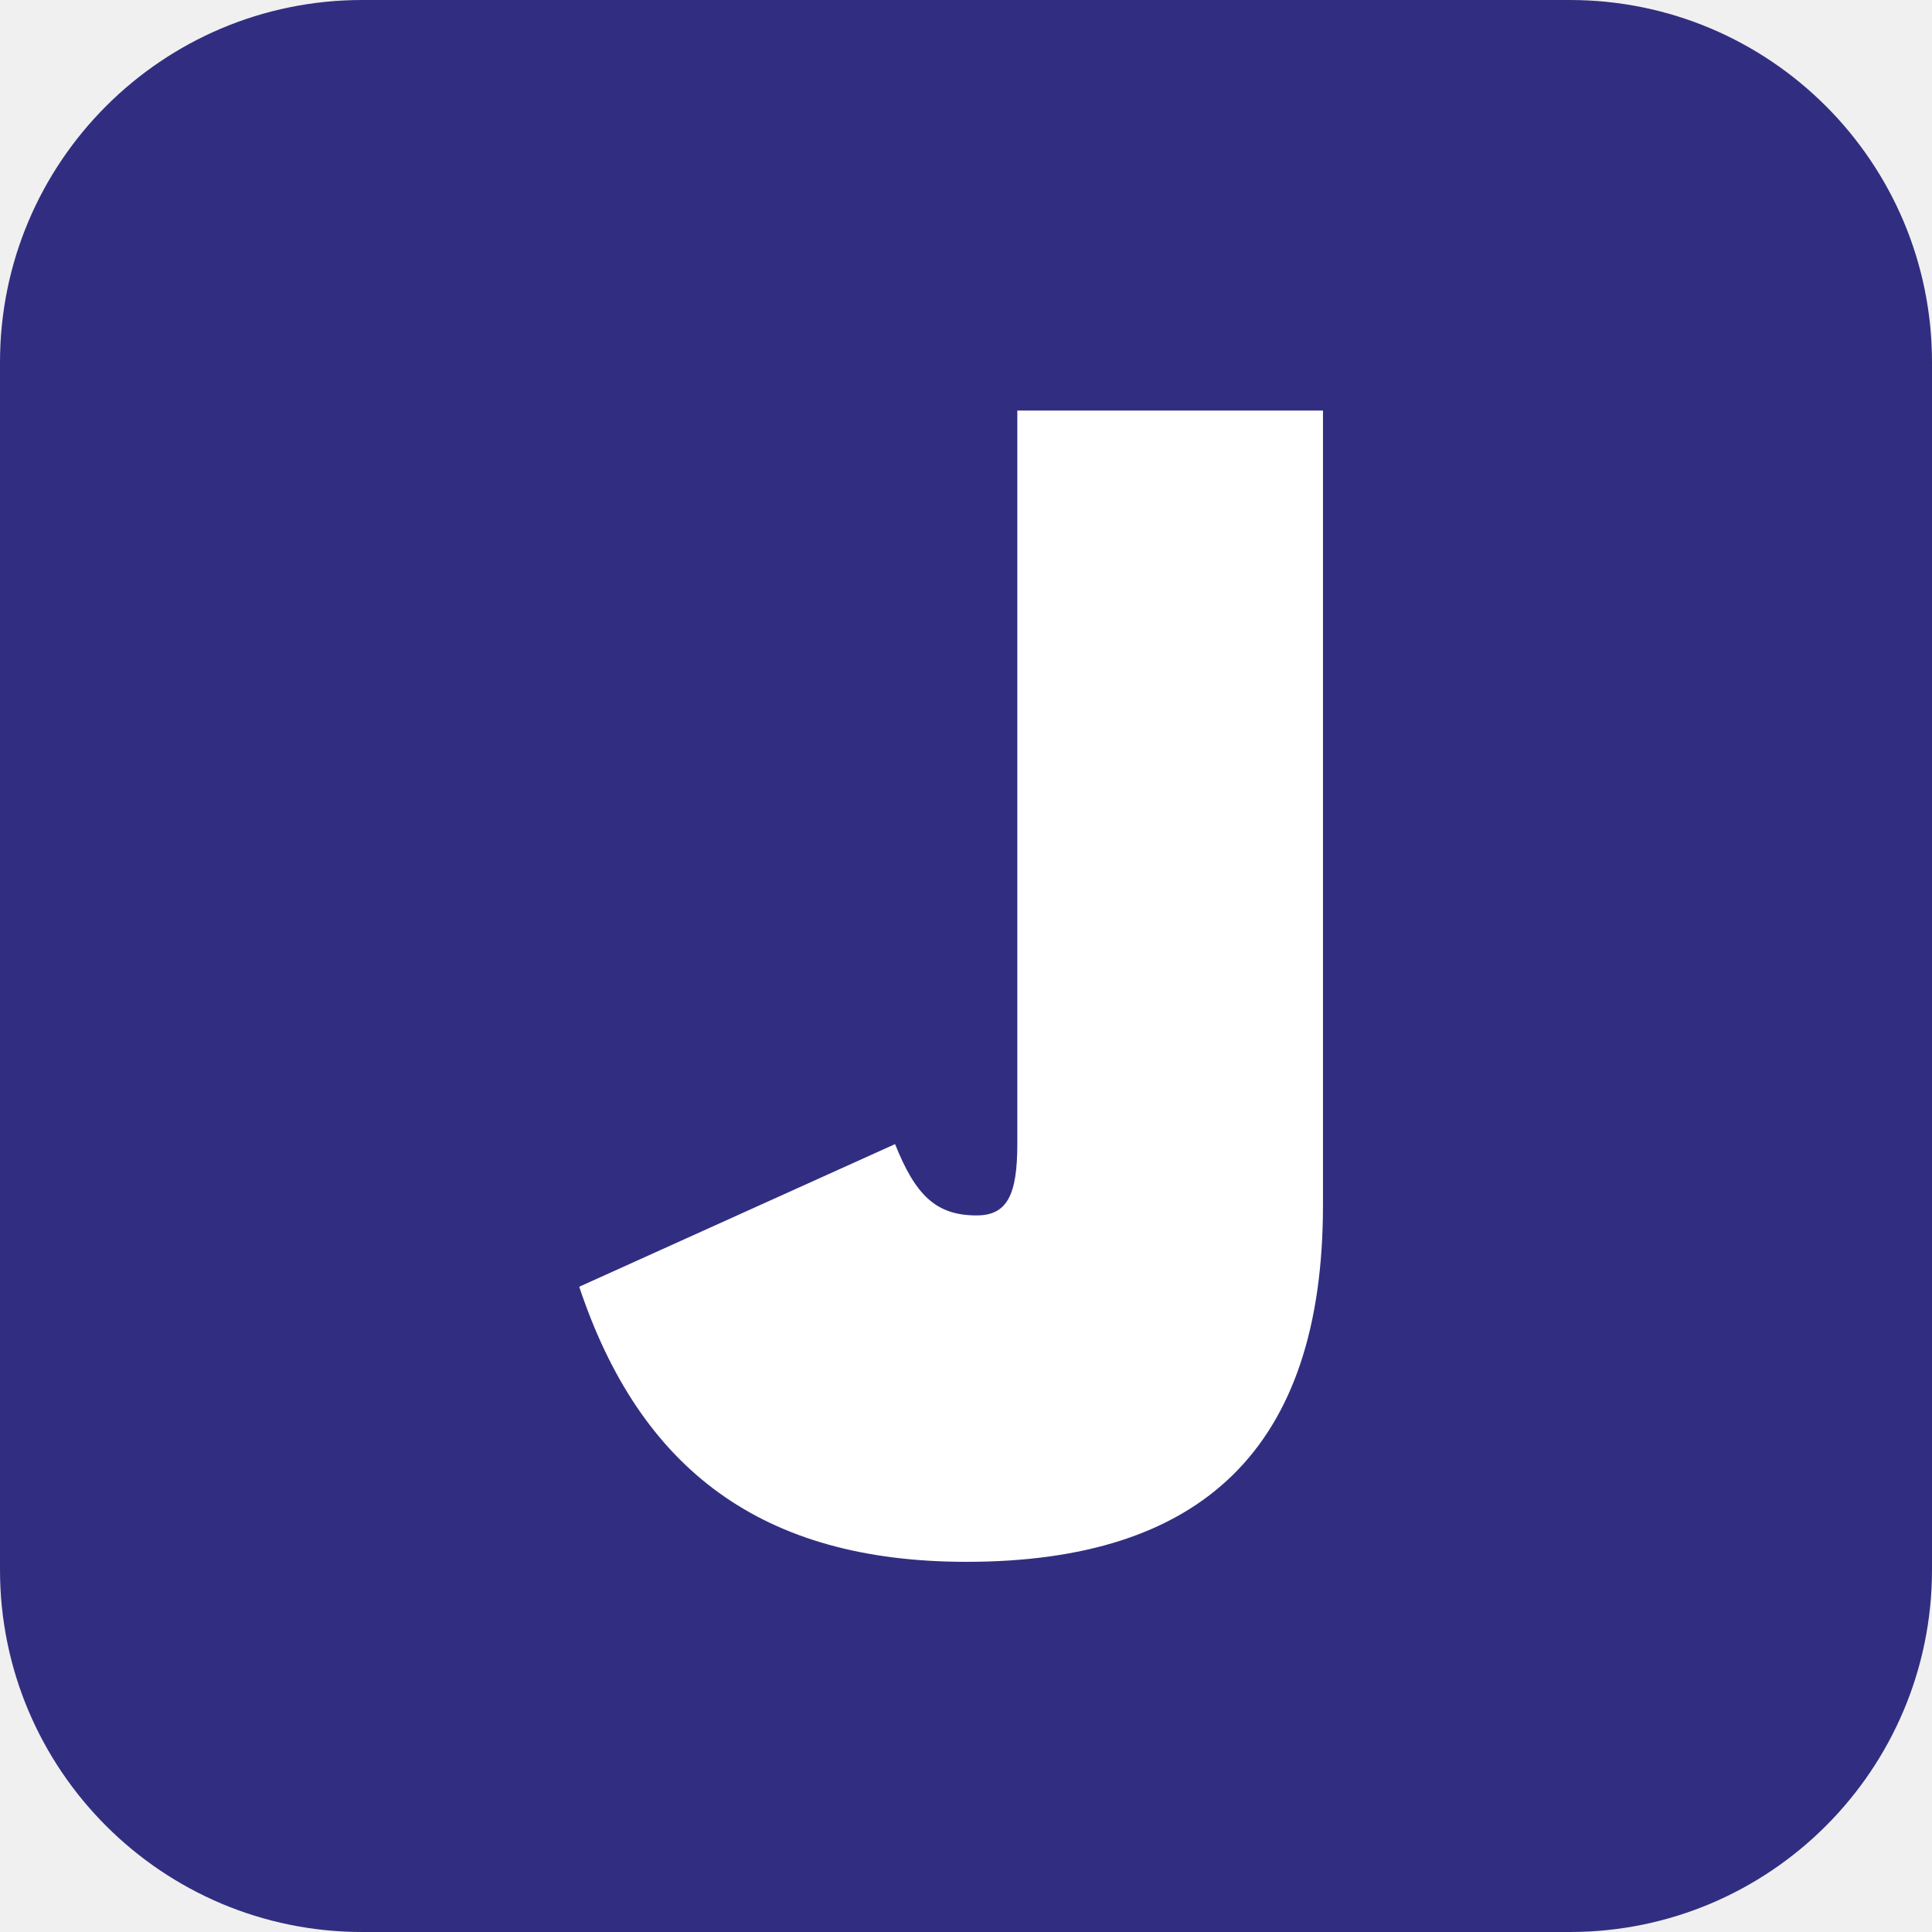
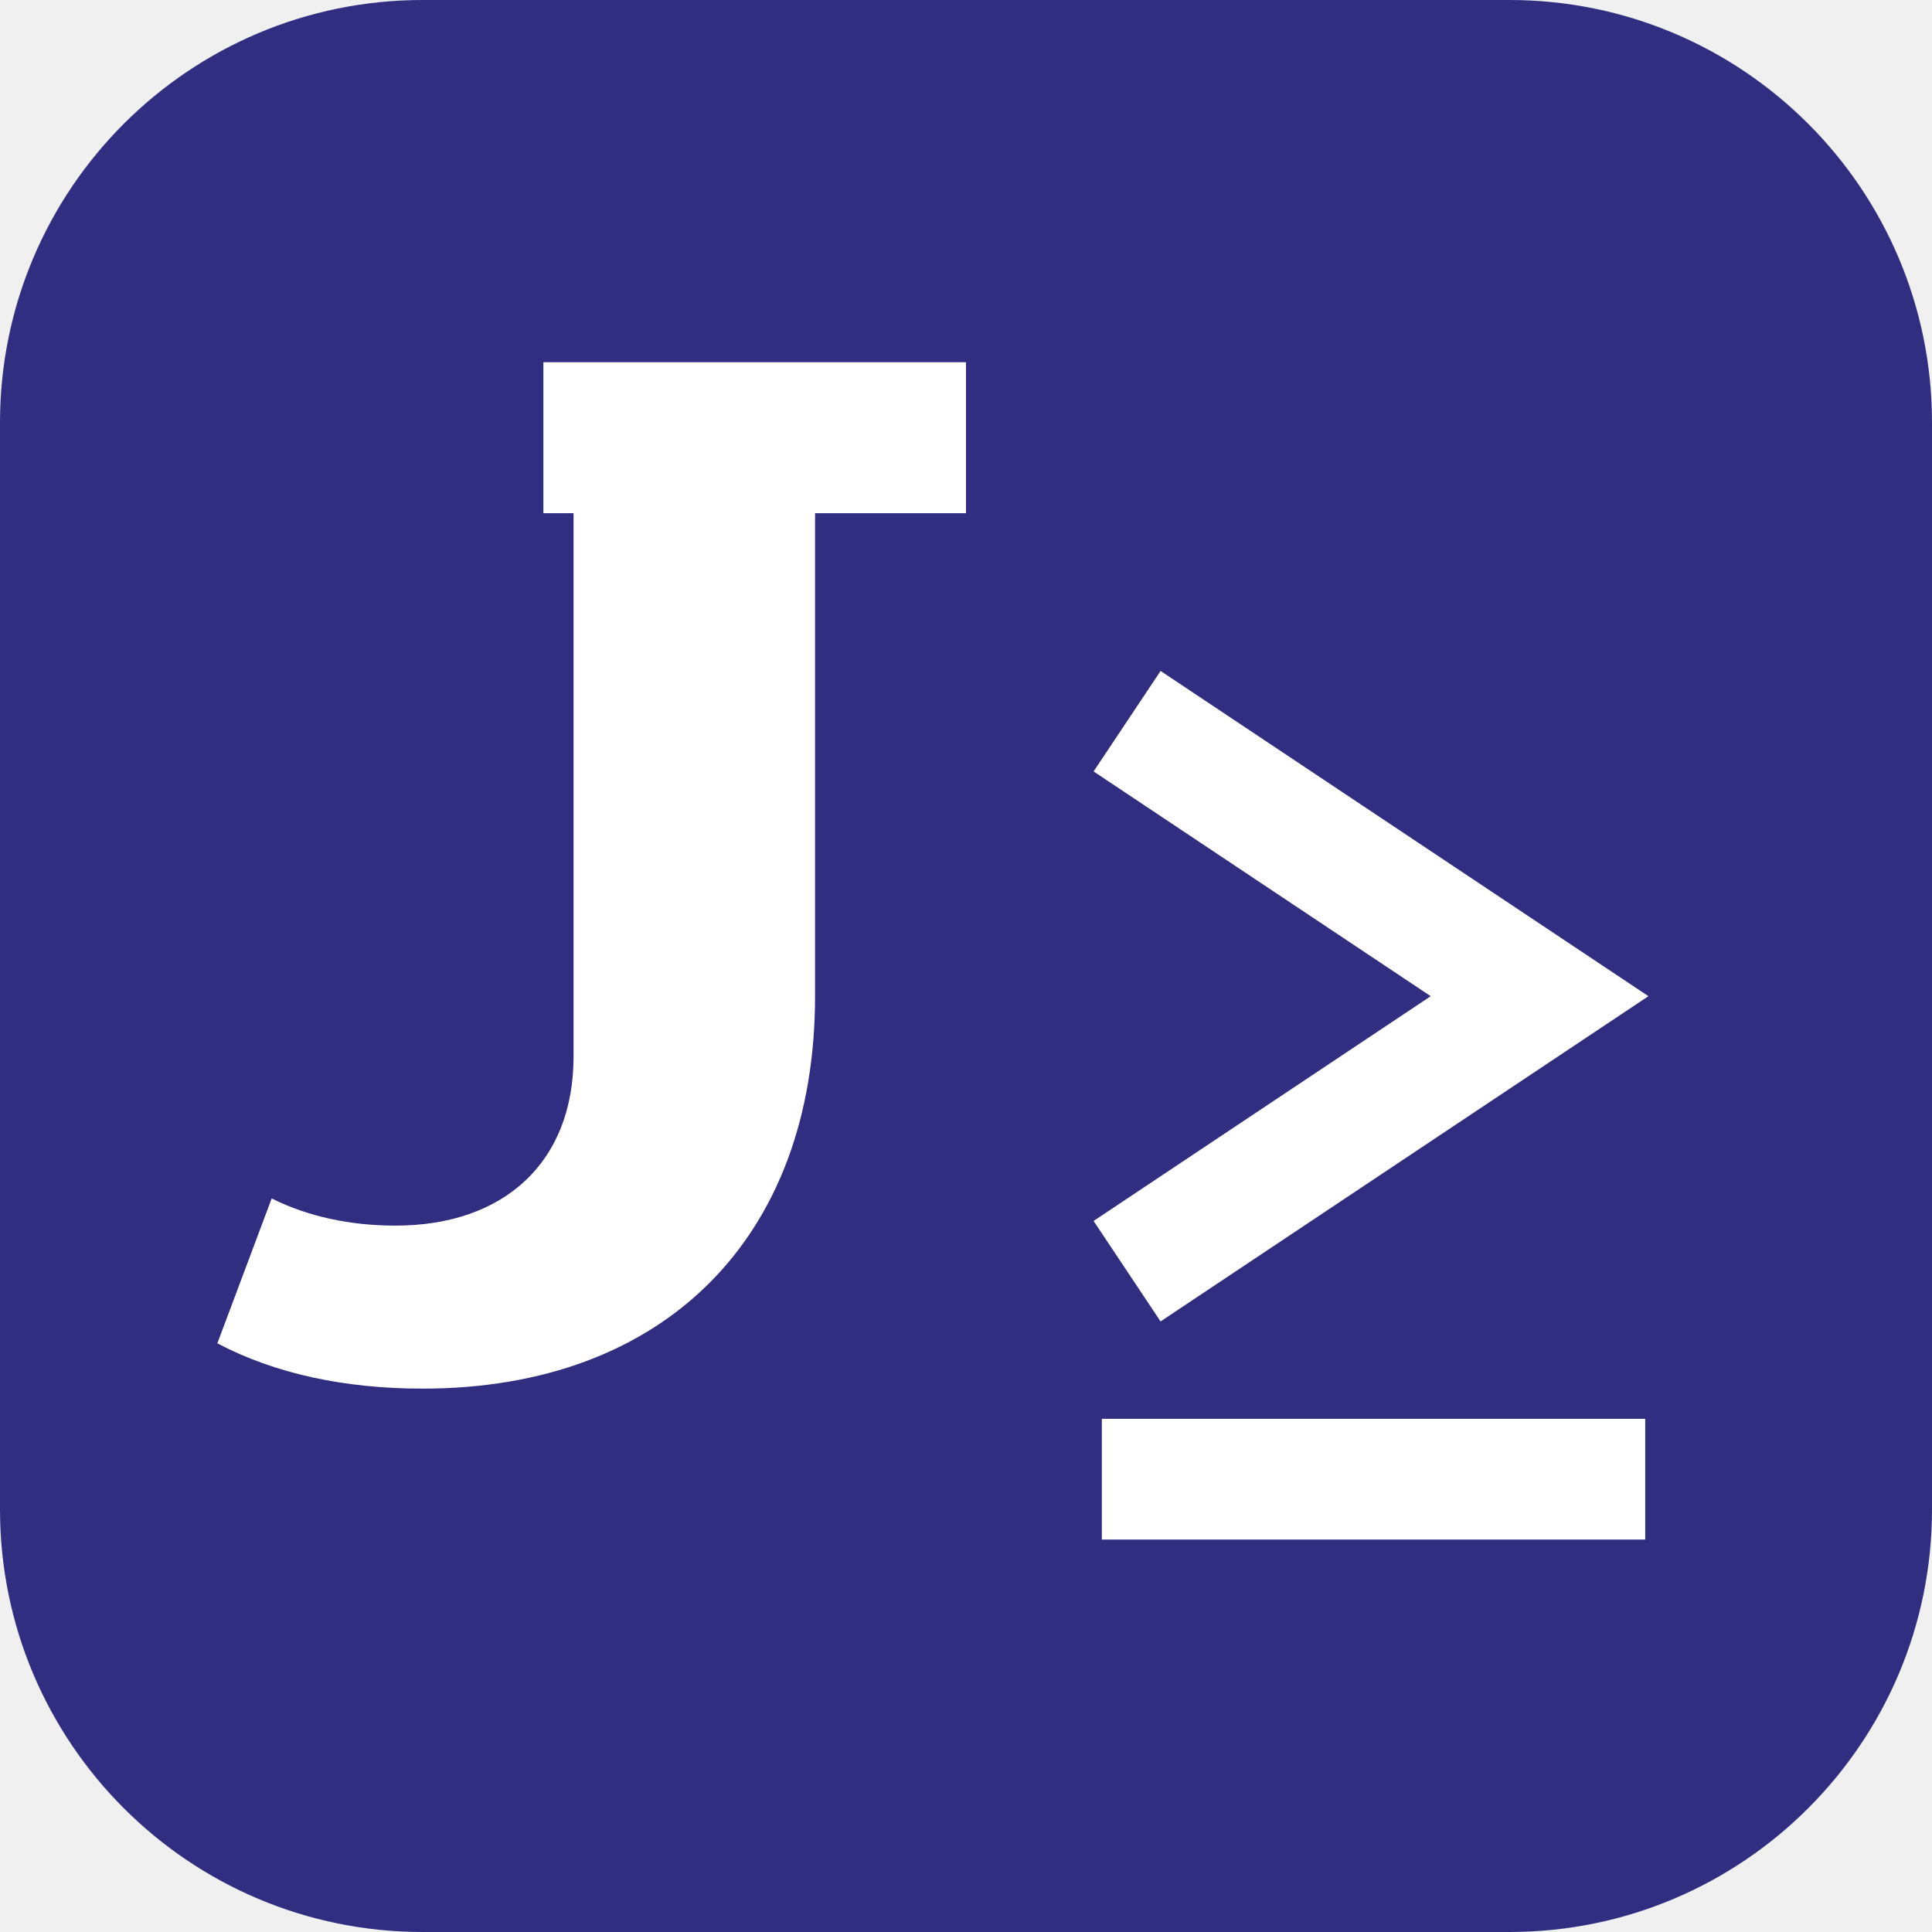
- <svg xmlns="http://www.w3.org/2000/svg" viewBox="0 0 256 256" role="img" aria-labelledby="title desc">
-   <rect width="256" height="256" rx="48" fill="#312E81" />
-   <path transform="translate(124 130) scale(1.35) translate(-128 -140)" d="M126 84h40v78c0 24-12 35-35 35-20 0-32-9-38-27l31-14c2 5 4 7 8 7 3 0 4-2 4-7V84Z" fill="#FFFFFF" />
+ <svg xmlns="http://www.w3.org/2000/svg" viewBox="0 0 64 64" role="img" aria-labelledby="title desc">
+   <rect width="64" height="64" rx="14" fill="#312E81" />
+   <path d="M18 12h14v5h-5v16c0 8-5 13-13 13-2.6 0-4.9-.5-6.8-1.5l1.8-4.8c1.2.6 2.6.9 4.1.9 3.6 0 5.9-2.1 5.9-5.6V17H18z" fill="#ffffff" />
+   <path d="M39 25l12 8-12 8" fill="none" stroke="#ffffff" stroke-width="4" stroke-linecap="square" stroke-linejoin="miter" />
+   <path d="M38.5 49h14" fill="none" stroke="#ffffff" stroke-width="4" stroke-linecap="square" />
</svg>
